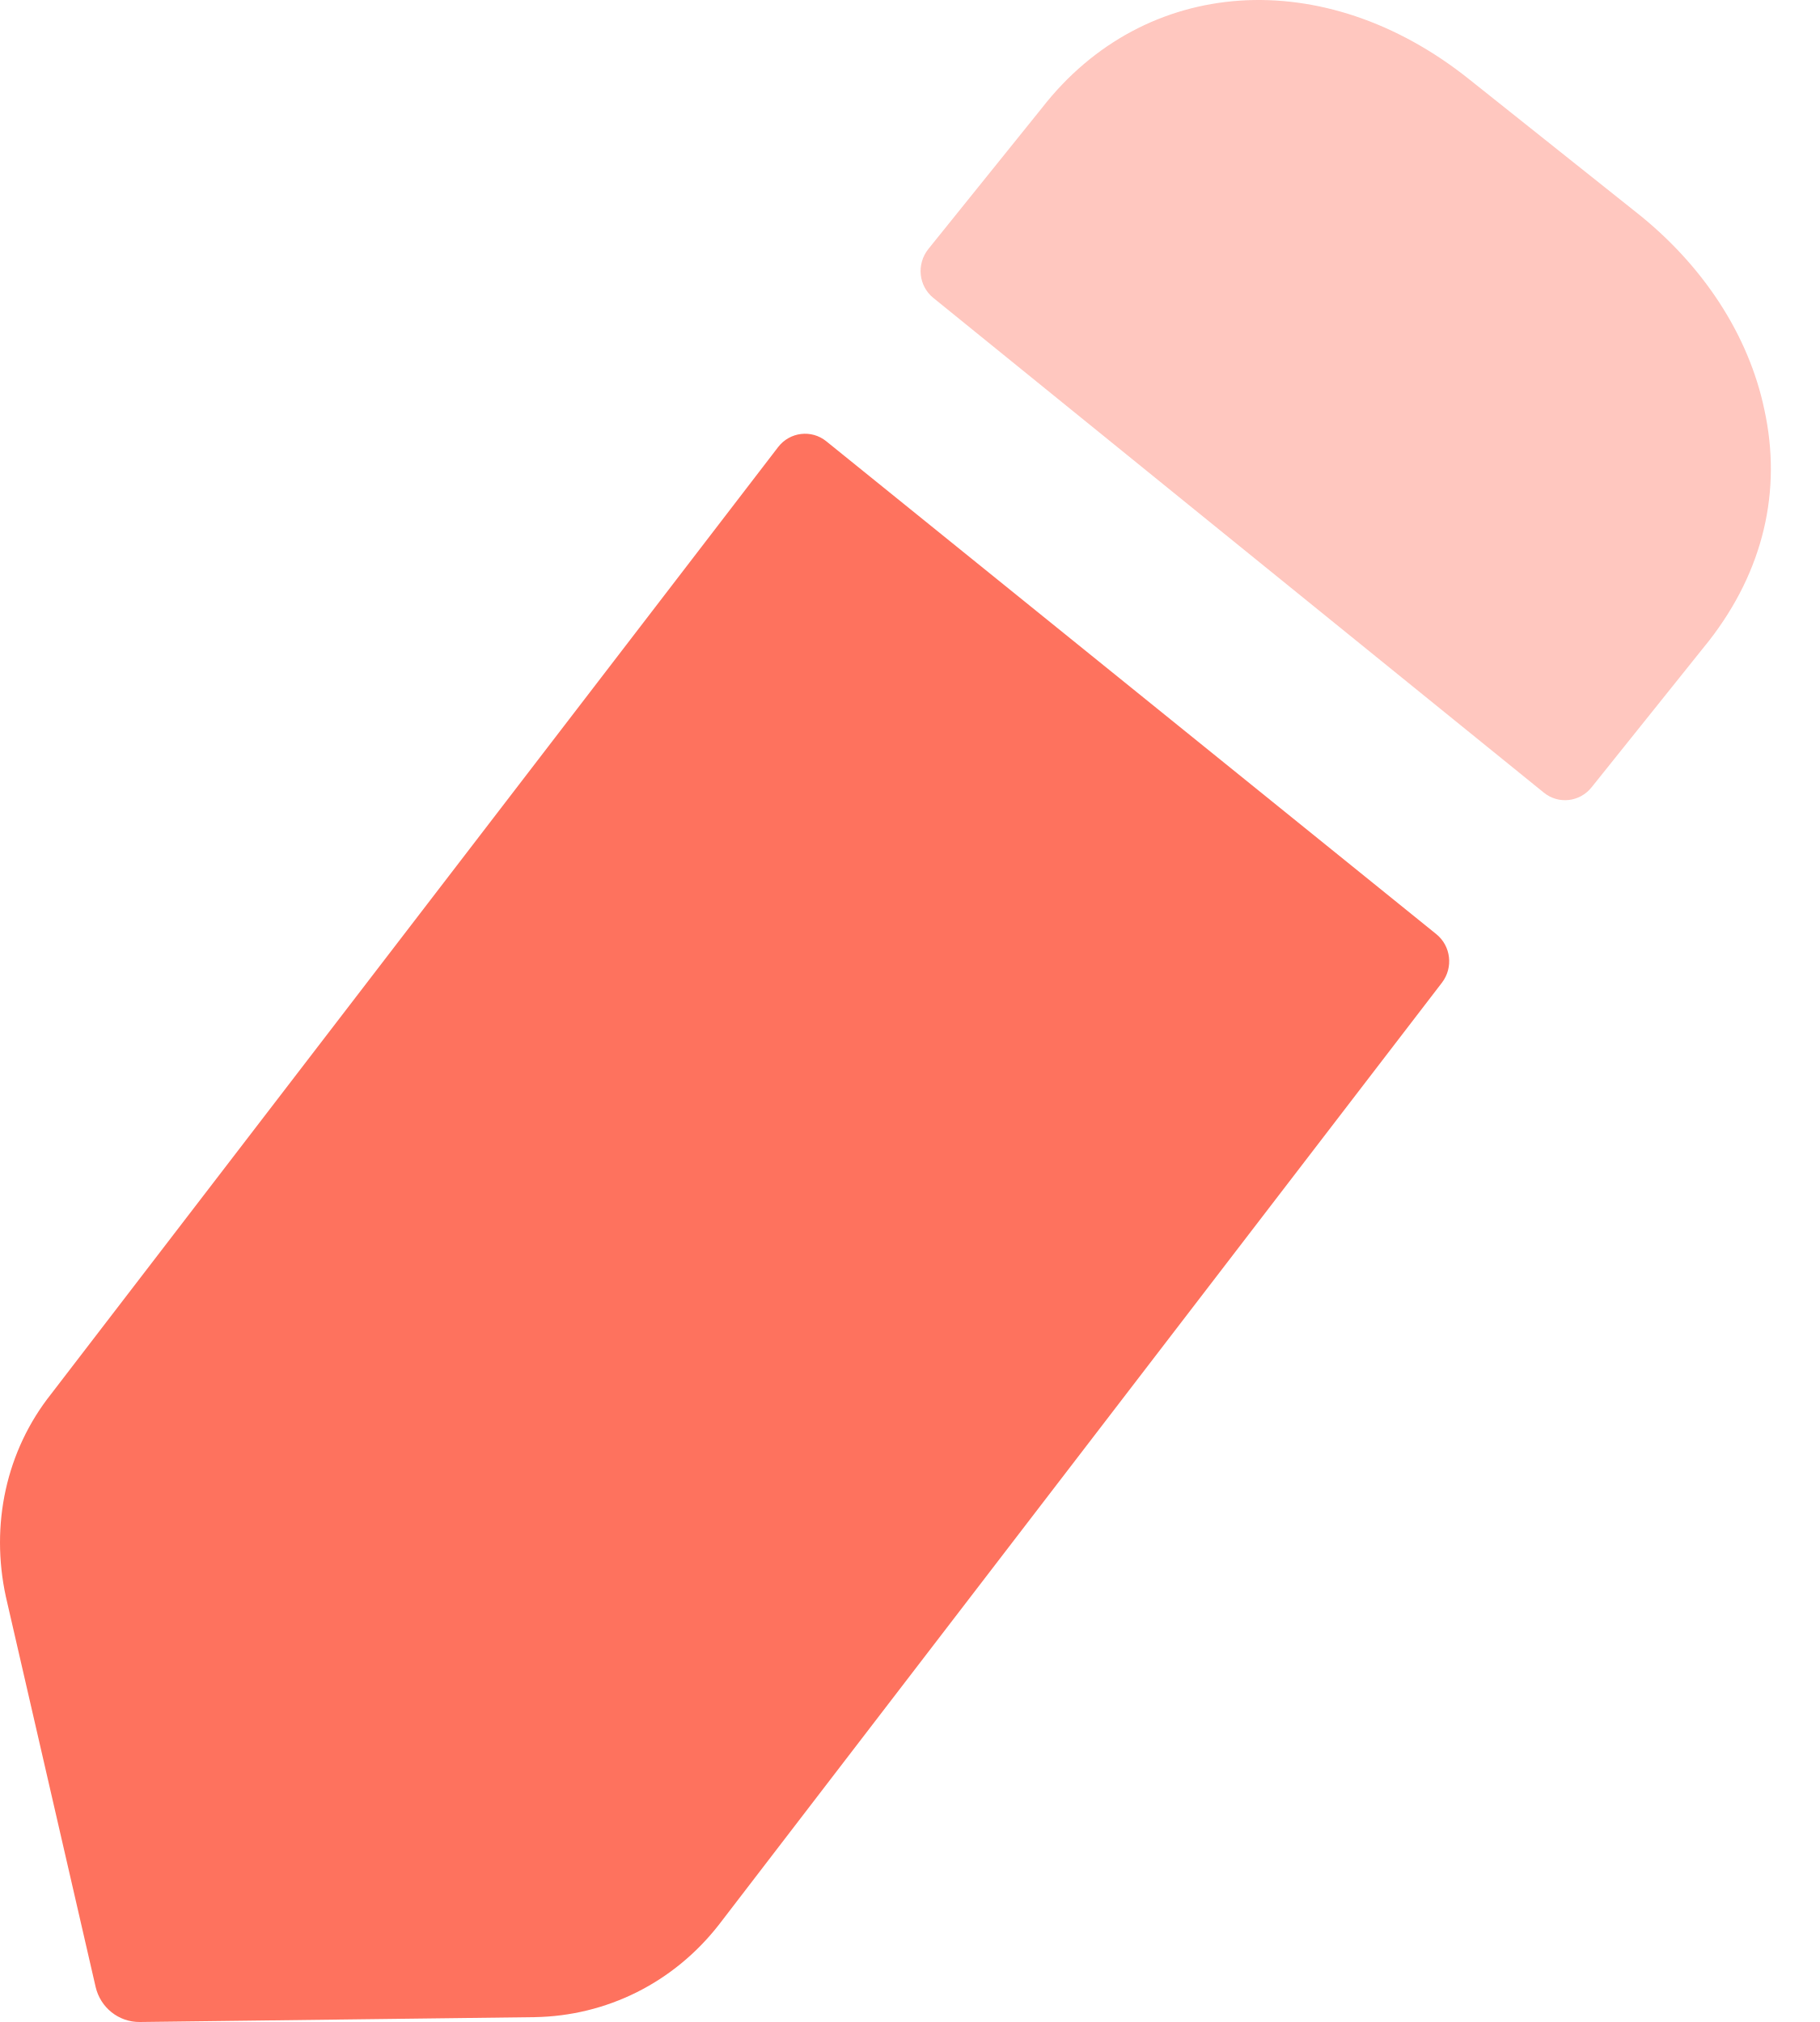
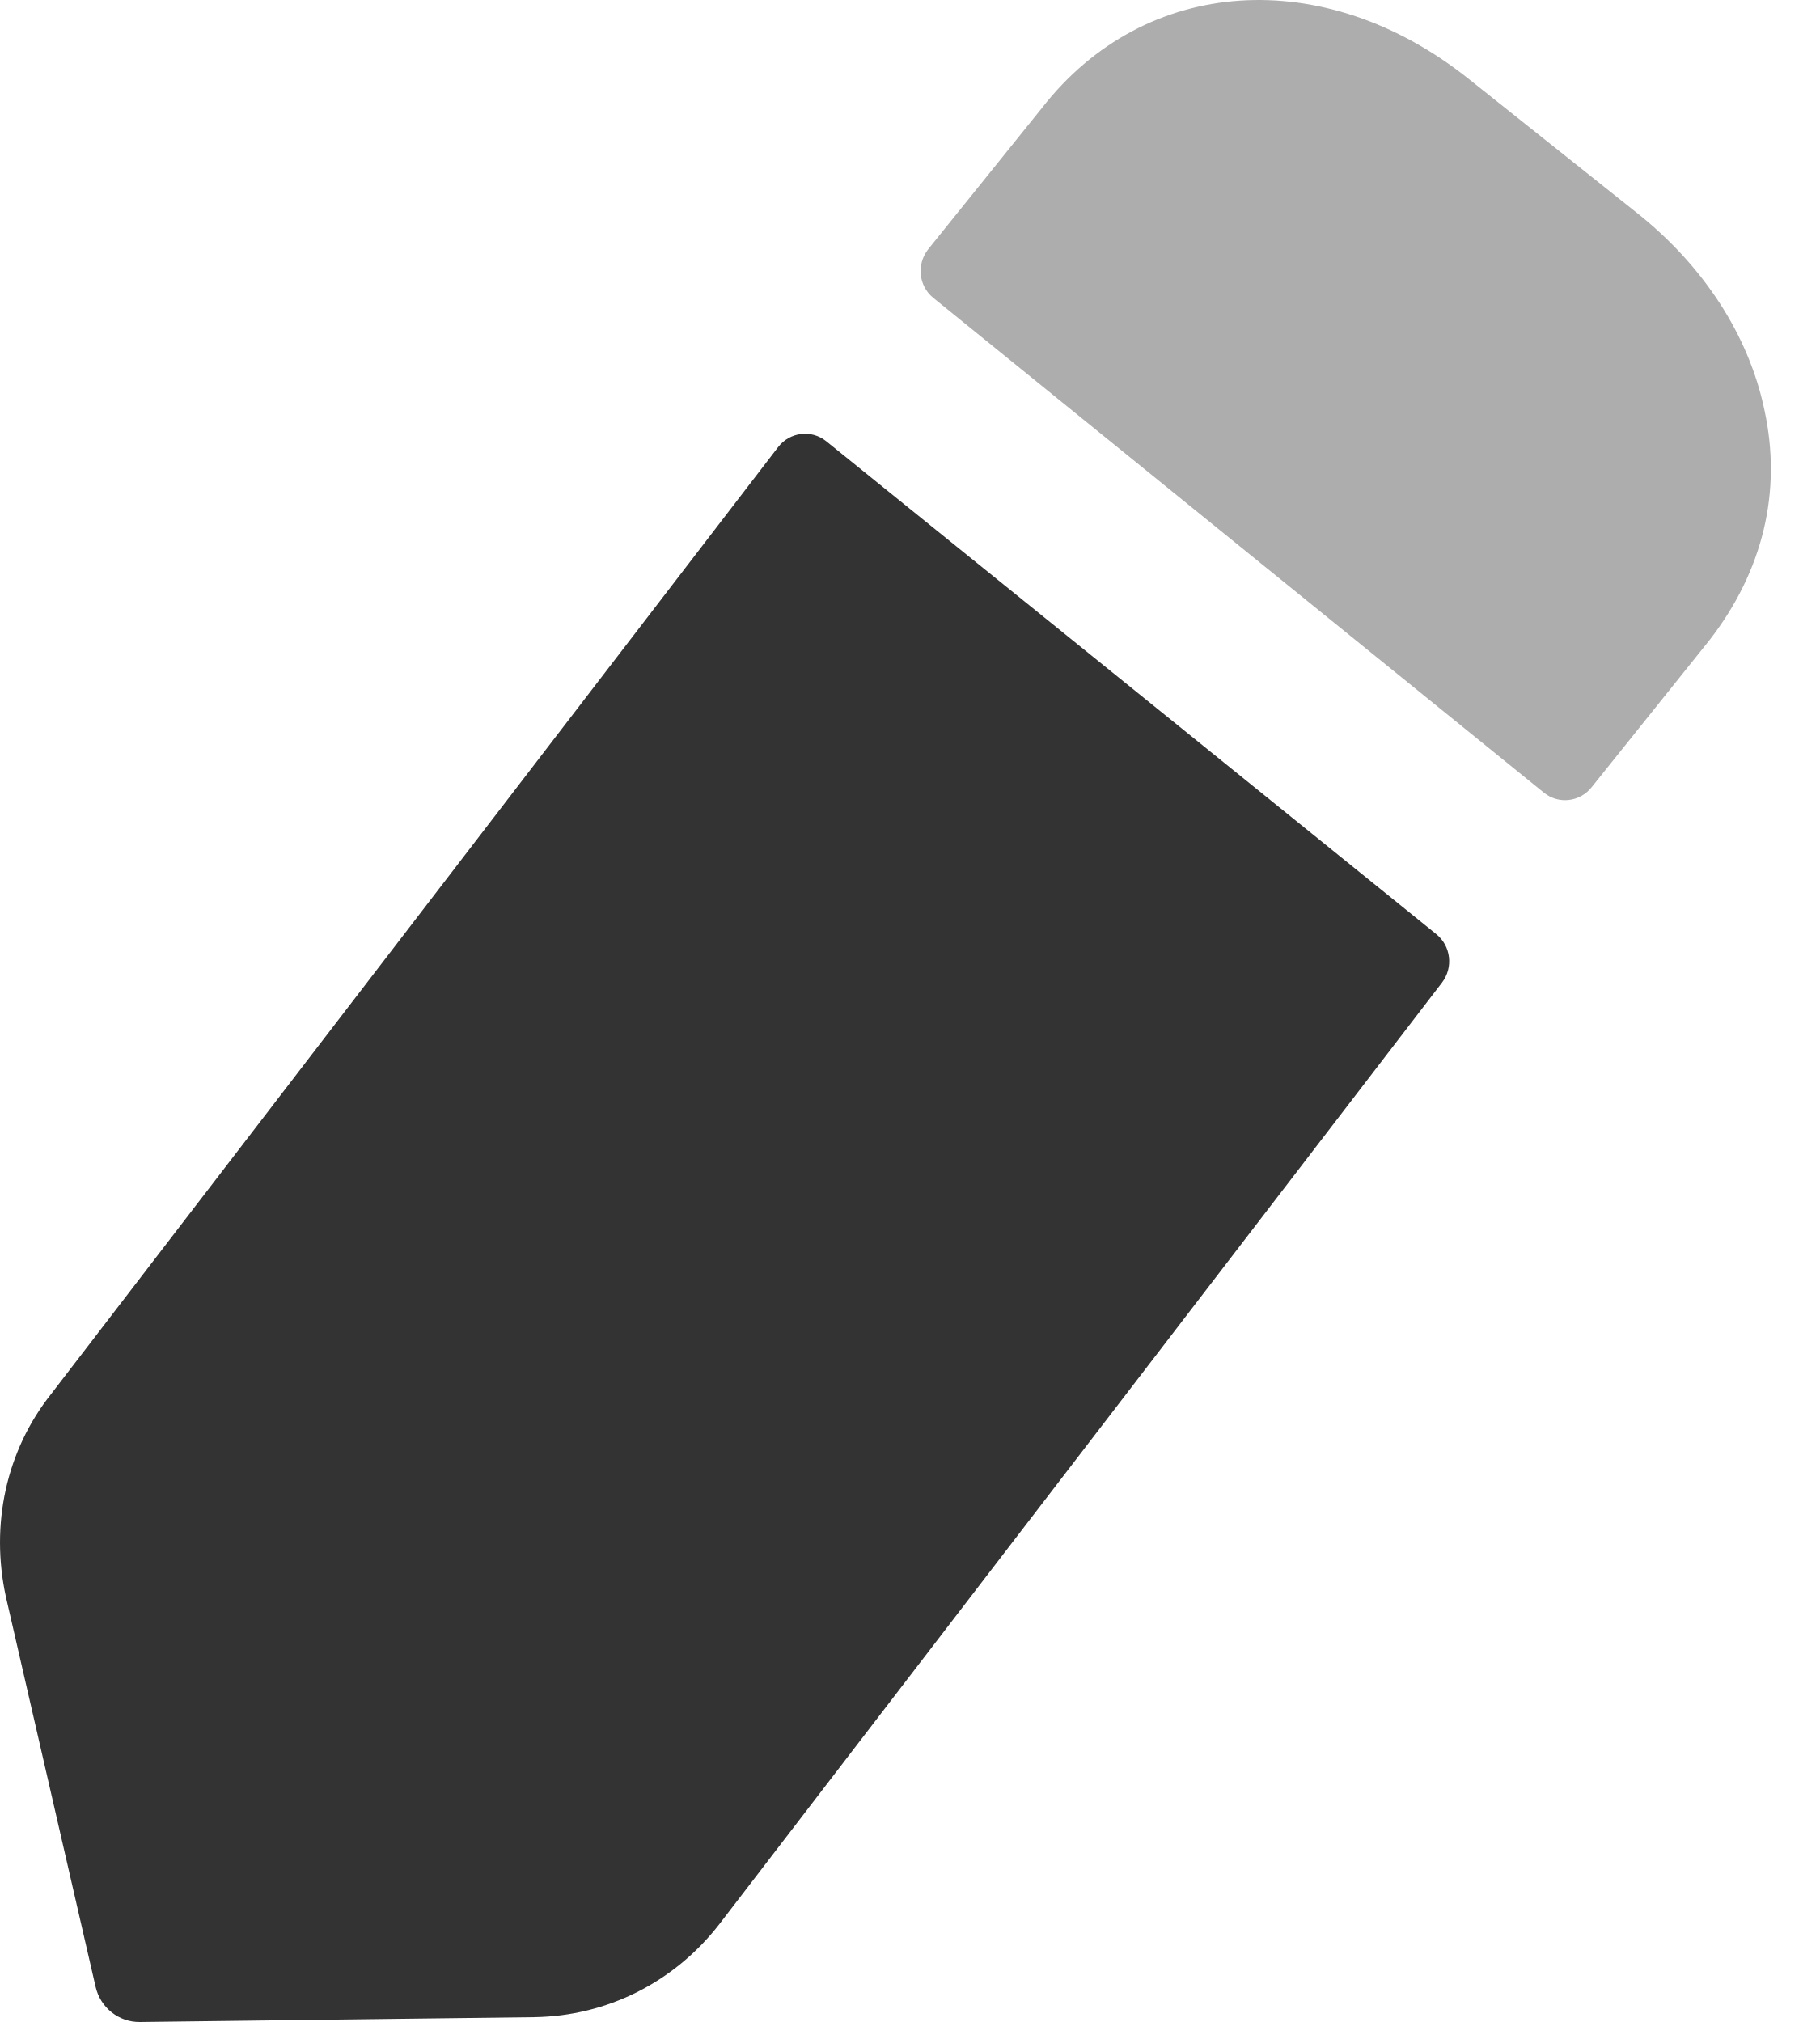
<svg xmlns="http://www.w3.org/2000/svg" width="27" height="30" viewBox="0 0 27 30" fill="none">
-   <path d="M12.258 6.547L21.307 13.859C21.525 14.034 21.563 14.355 21.392 14.579L10.664 28.558C9.99 29.421 8.996 29.91 7.931 29.928L2.074 30C1.762 30.003 1.489 29.787 1.418 29.477L0.087 23.69C-0.144 22.626 0.087 21.527 0.761 20.679L11.543 6.634C11.716 6.408 12.038 6.369 12.258 6.547Z" fill="#fe725e" />
-   <path opacity="0.4" d="M25.358 9.501L23.613 11.679C23.437 11.901 23.121 11.937 22.903 11.76C20.782 10.044 15.352 5.64 13.845 4.419C13.625 4.239 13.595 3.918 13.772 3.695L15.455 1.605C16.981 -0.36 19.643 -0.54 21.79 1.172L24.257 3.137C25.269 3.931 25.943 4.976 26.174 6.076C26.44 7.286 26.156 8.474 25.358 9.501Z" fill="#fe725e" />
+   <path d="M12.258 6.547L21.307 13.859C21.525 14.034 21.563 14.355 21.392 14.579L10.664 28.558C9.99 29.421 8.996 29.91 7.931 29.928L2.074 30C1.762 30.003 1.489 29.787 1.418 29.477L0.087 23.69C-0.144 22.626 0.087 21.527 0.761 20.679L11.543 6.634C11.716 6.408 12.038 6.369 12.258 6.547Z" fill="#333333" />
+   <path opacity="0.4" d="M25.358 9.501L23.613 11.679C23.437 11.901 23.121 11.937 22.903 11.76C20.782 10.044 15.352 5.64 13.845 4.419C13.625 4.239 13.595 3.918 13.772 3.695L15.455 1.605C16.981 -0.36 19.643 -0.54 21.79 1.172L24.257 3.137C25.269 3.931 25.943 4.976 26.174 6.076C26.44 7.286 26.156 8.474 25.358 9.501Z" fill="#333333" />
</svg>
